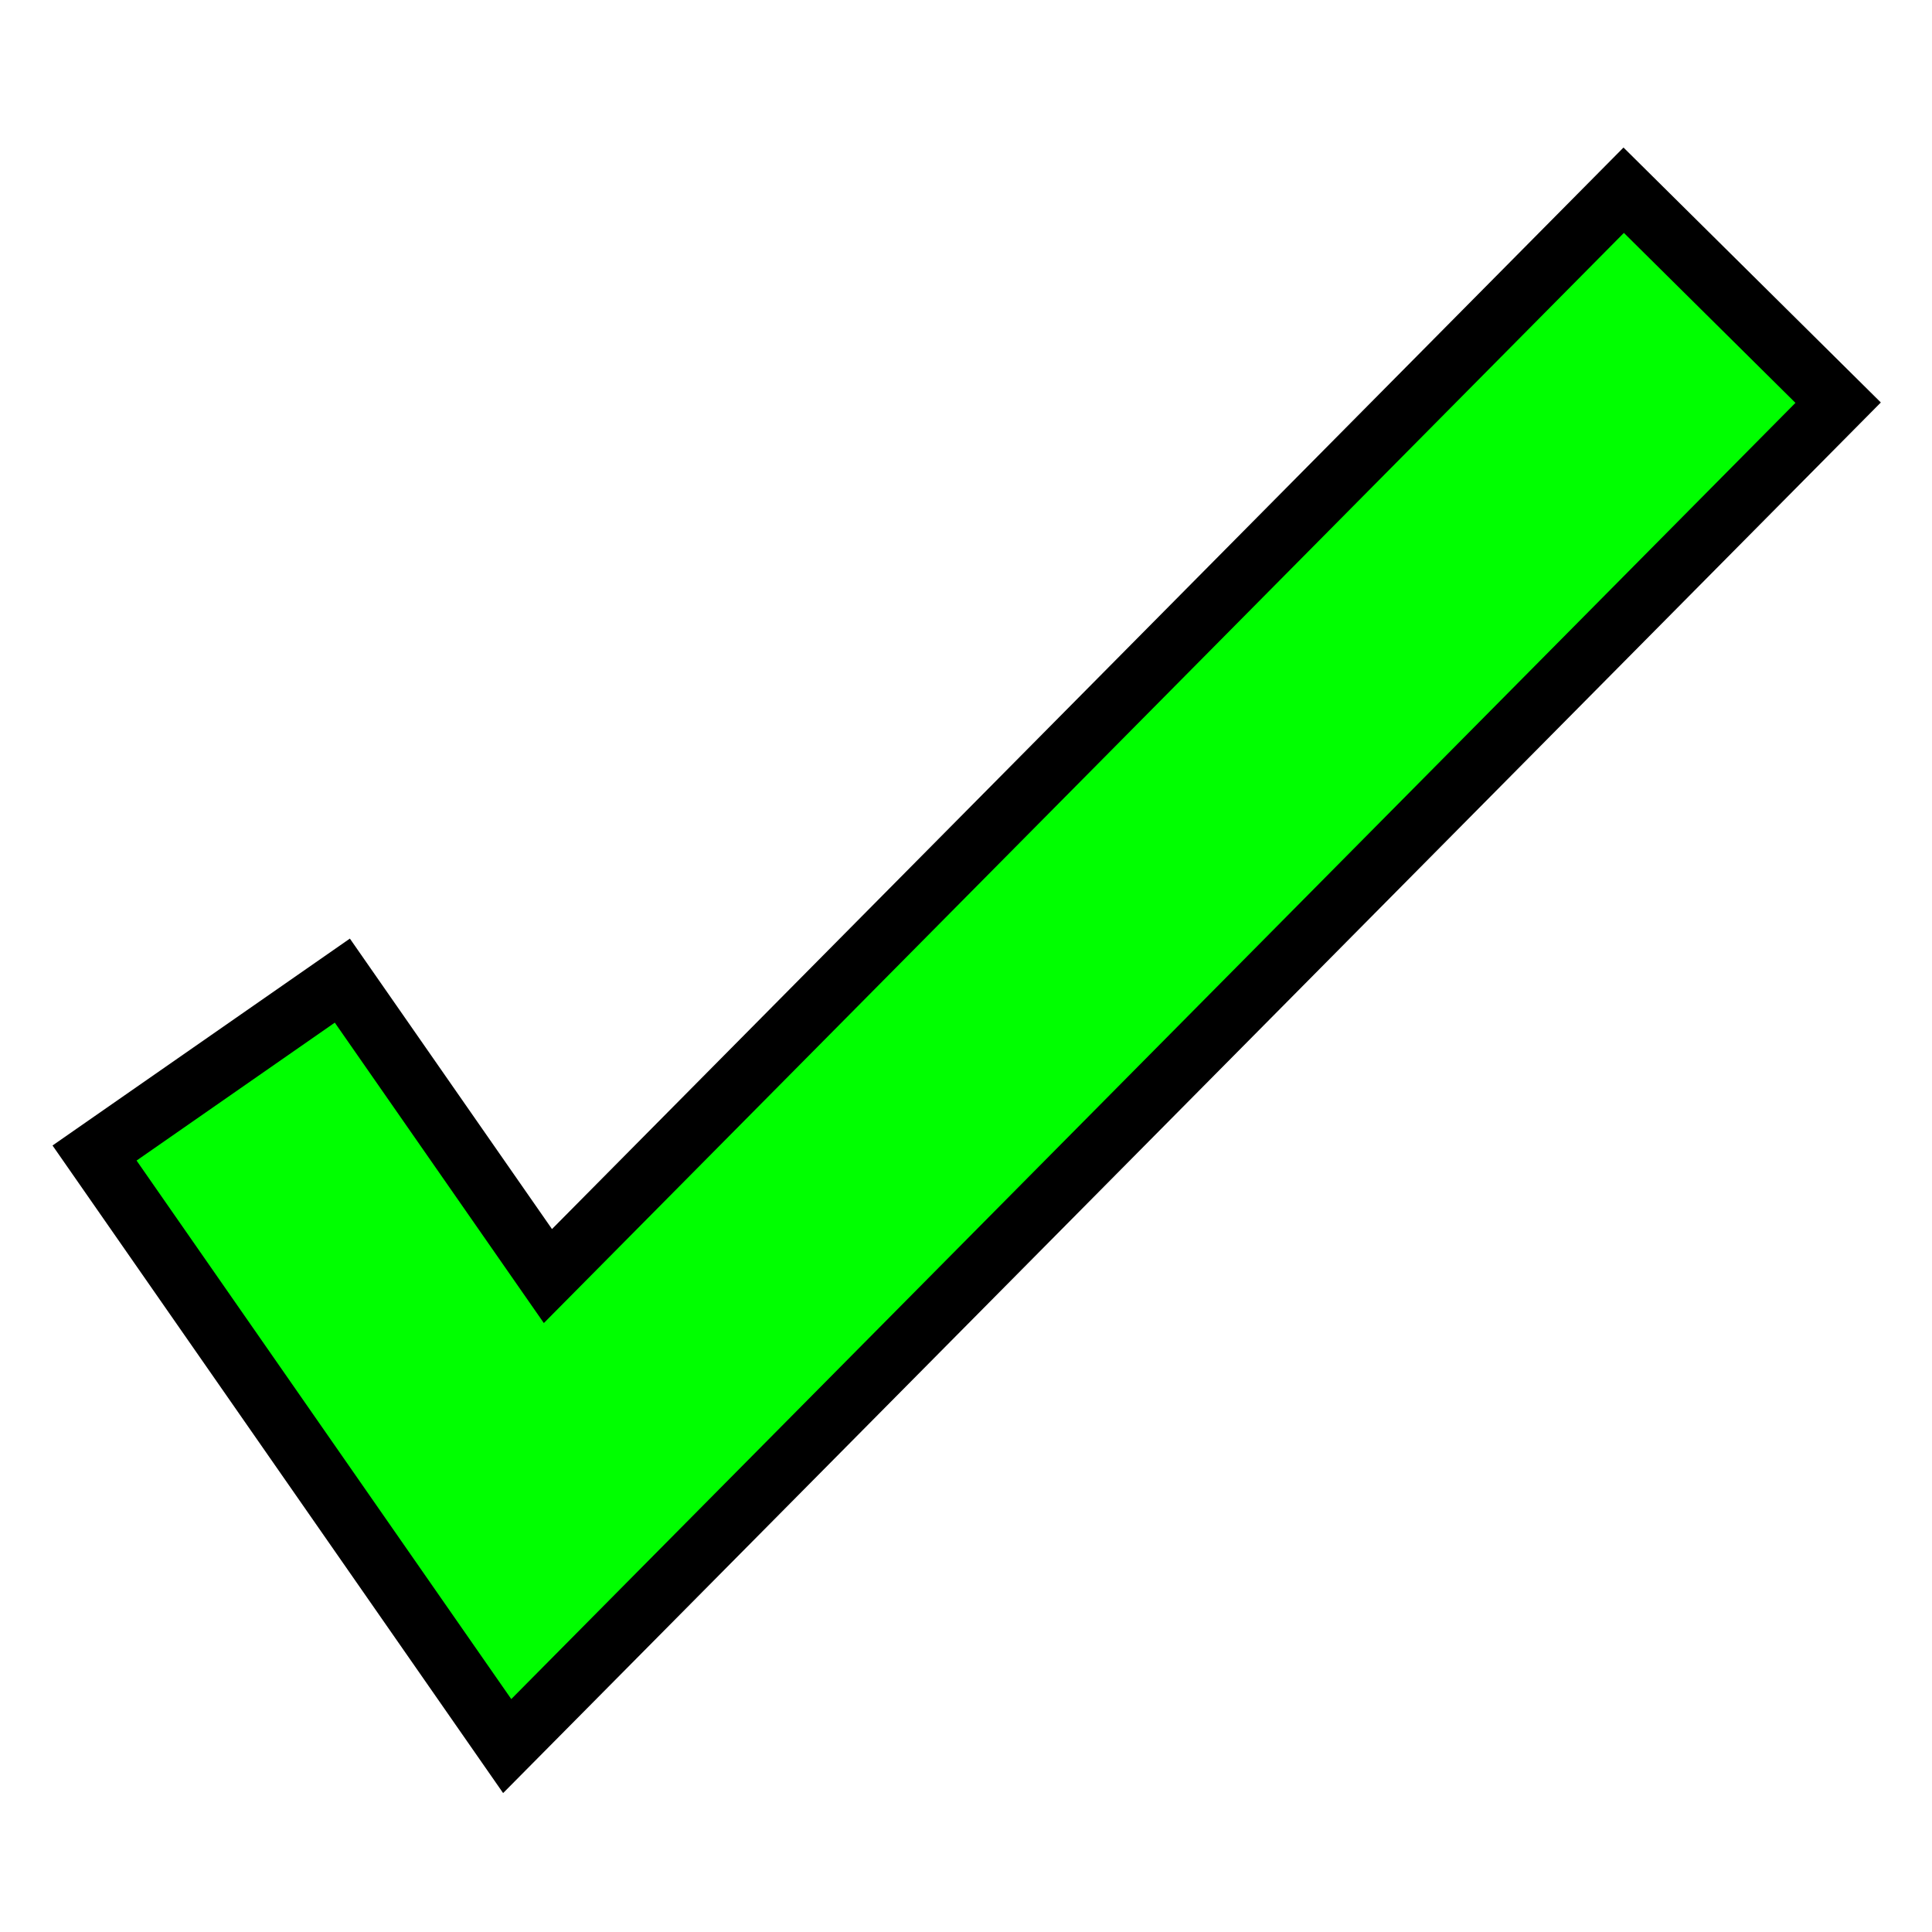
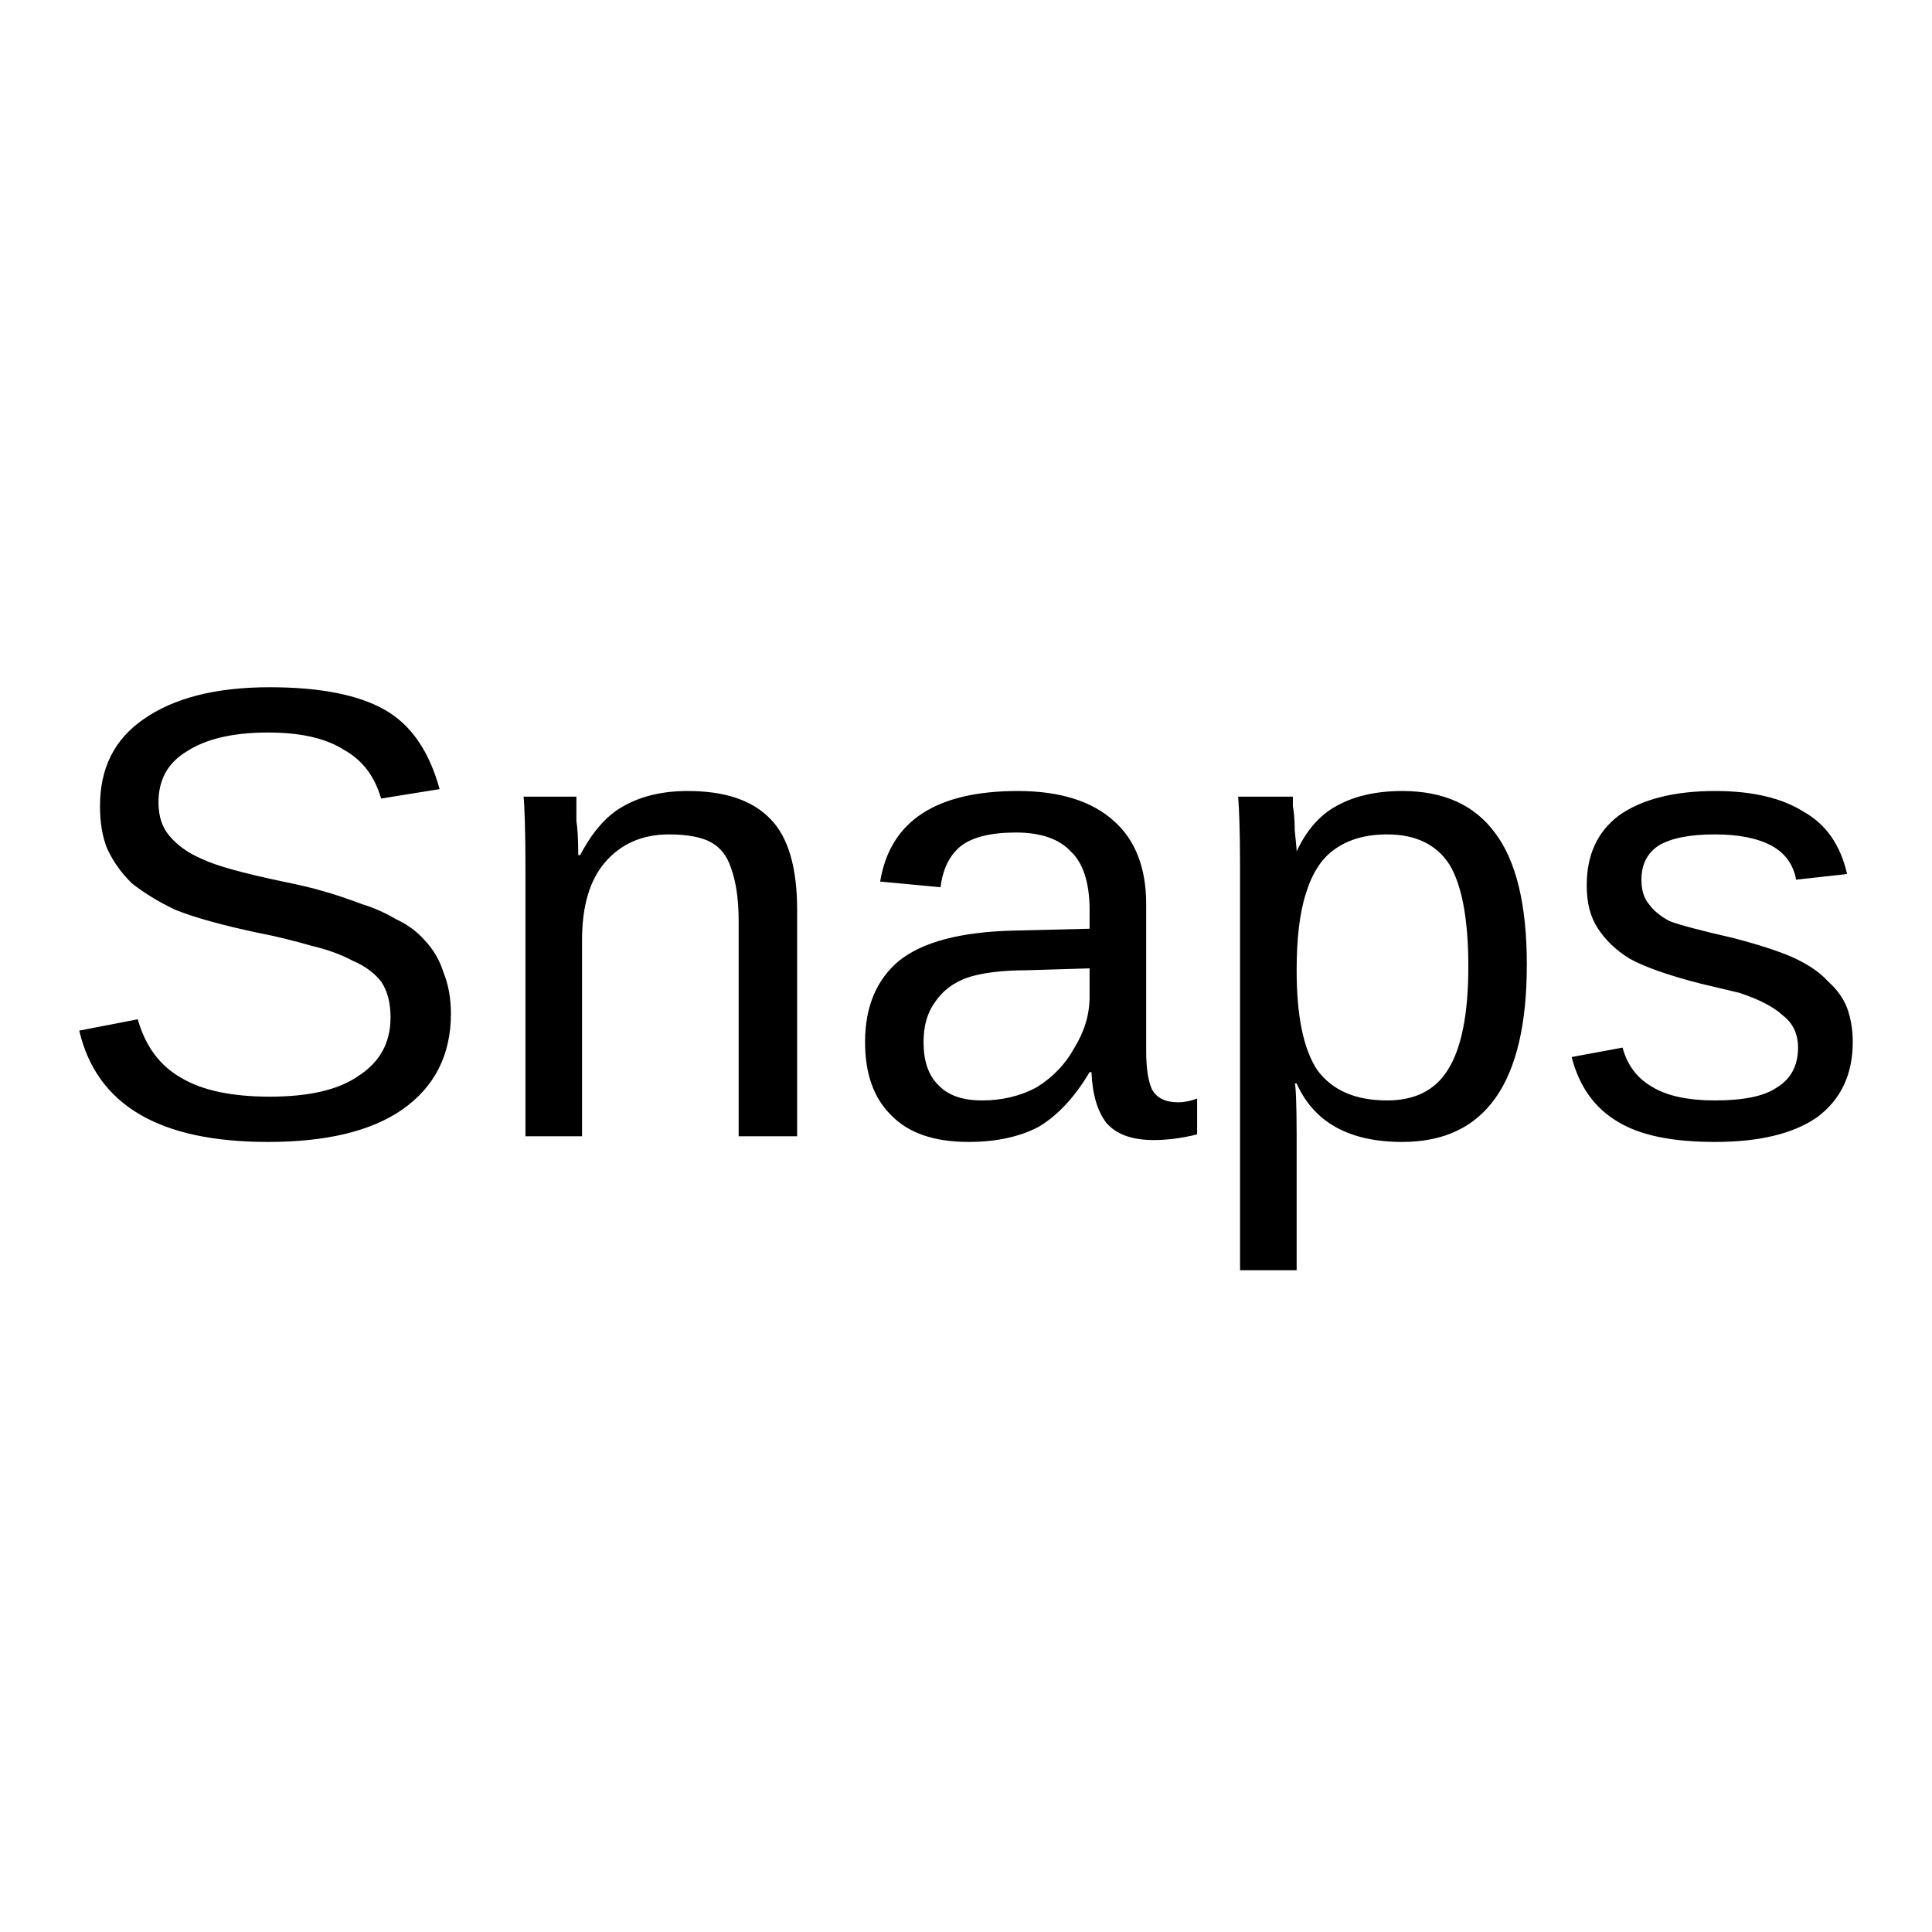
<svg xmlns="http://www.w3.org/2000/svg" width="16" height="16" viewBox="0 0 16 16" version="1.1" id="svg8">
  <defs id="defs8" />
-   <path style="fill:none;fill-opacity:0.99;stroke:#000000;stroke-width:3;stroke-linecap:square;stroke-dasharray:none;stroke-opacity:1" d="M 2.523,9.861 4.369,12.514 13.455,3.343" id="path1-5" />
-   <path style="fill:none;fill-opacity:0.99;stroke:#00ff00;stroke-width:2;stroke-linecap:square;stroke-dasharray:none;stroke-opacity:1" d="M 2.523,9.861 4.369,12.514 13.455,3.343" id="path1" />
+   <text xml:space="preserve" style="font-style:normal;font-variant:normal;font-weight:normal;font-stretch:normal;font-size:5.333px;font-family:Arial;-inkscape-font-specification:Arial;text-align:start;writing-mode:lr-tb;direction:ltr;text-anchor:start;fill:#000000;fill-opacity:1;stroke:none;stroke-width:0.949;stroke-linecap:square;stroke-dasharray:0.949, 0.949;stroke-dashoffset:0.19" x="0.422" y="9.411" id="text1">
+     <tspan id="tspan1" x="0.422" y="9.411" style="font-size:5.333px">Snaps</tspan>
+   </text>
</svg>
